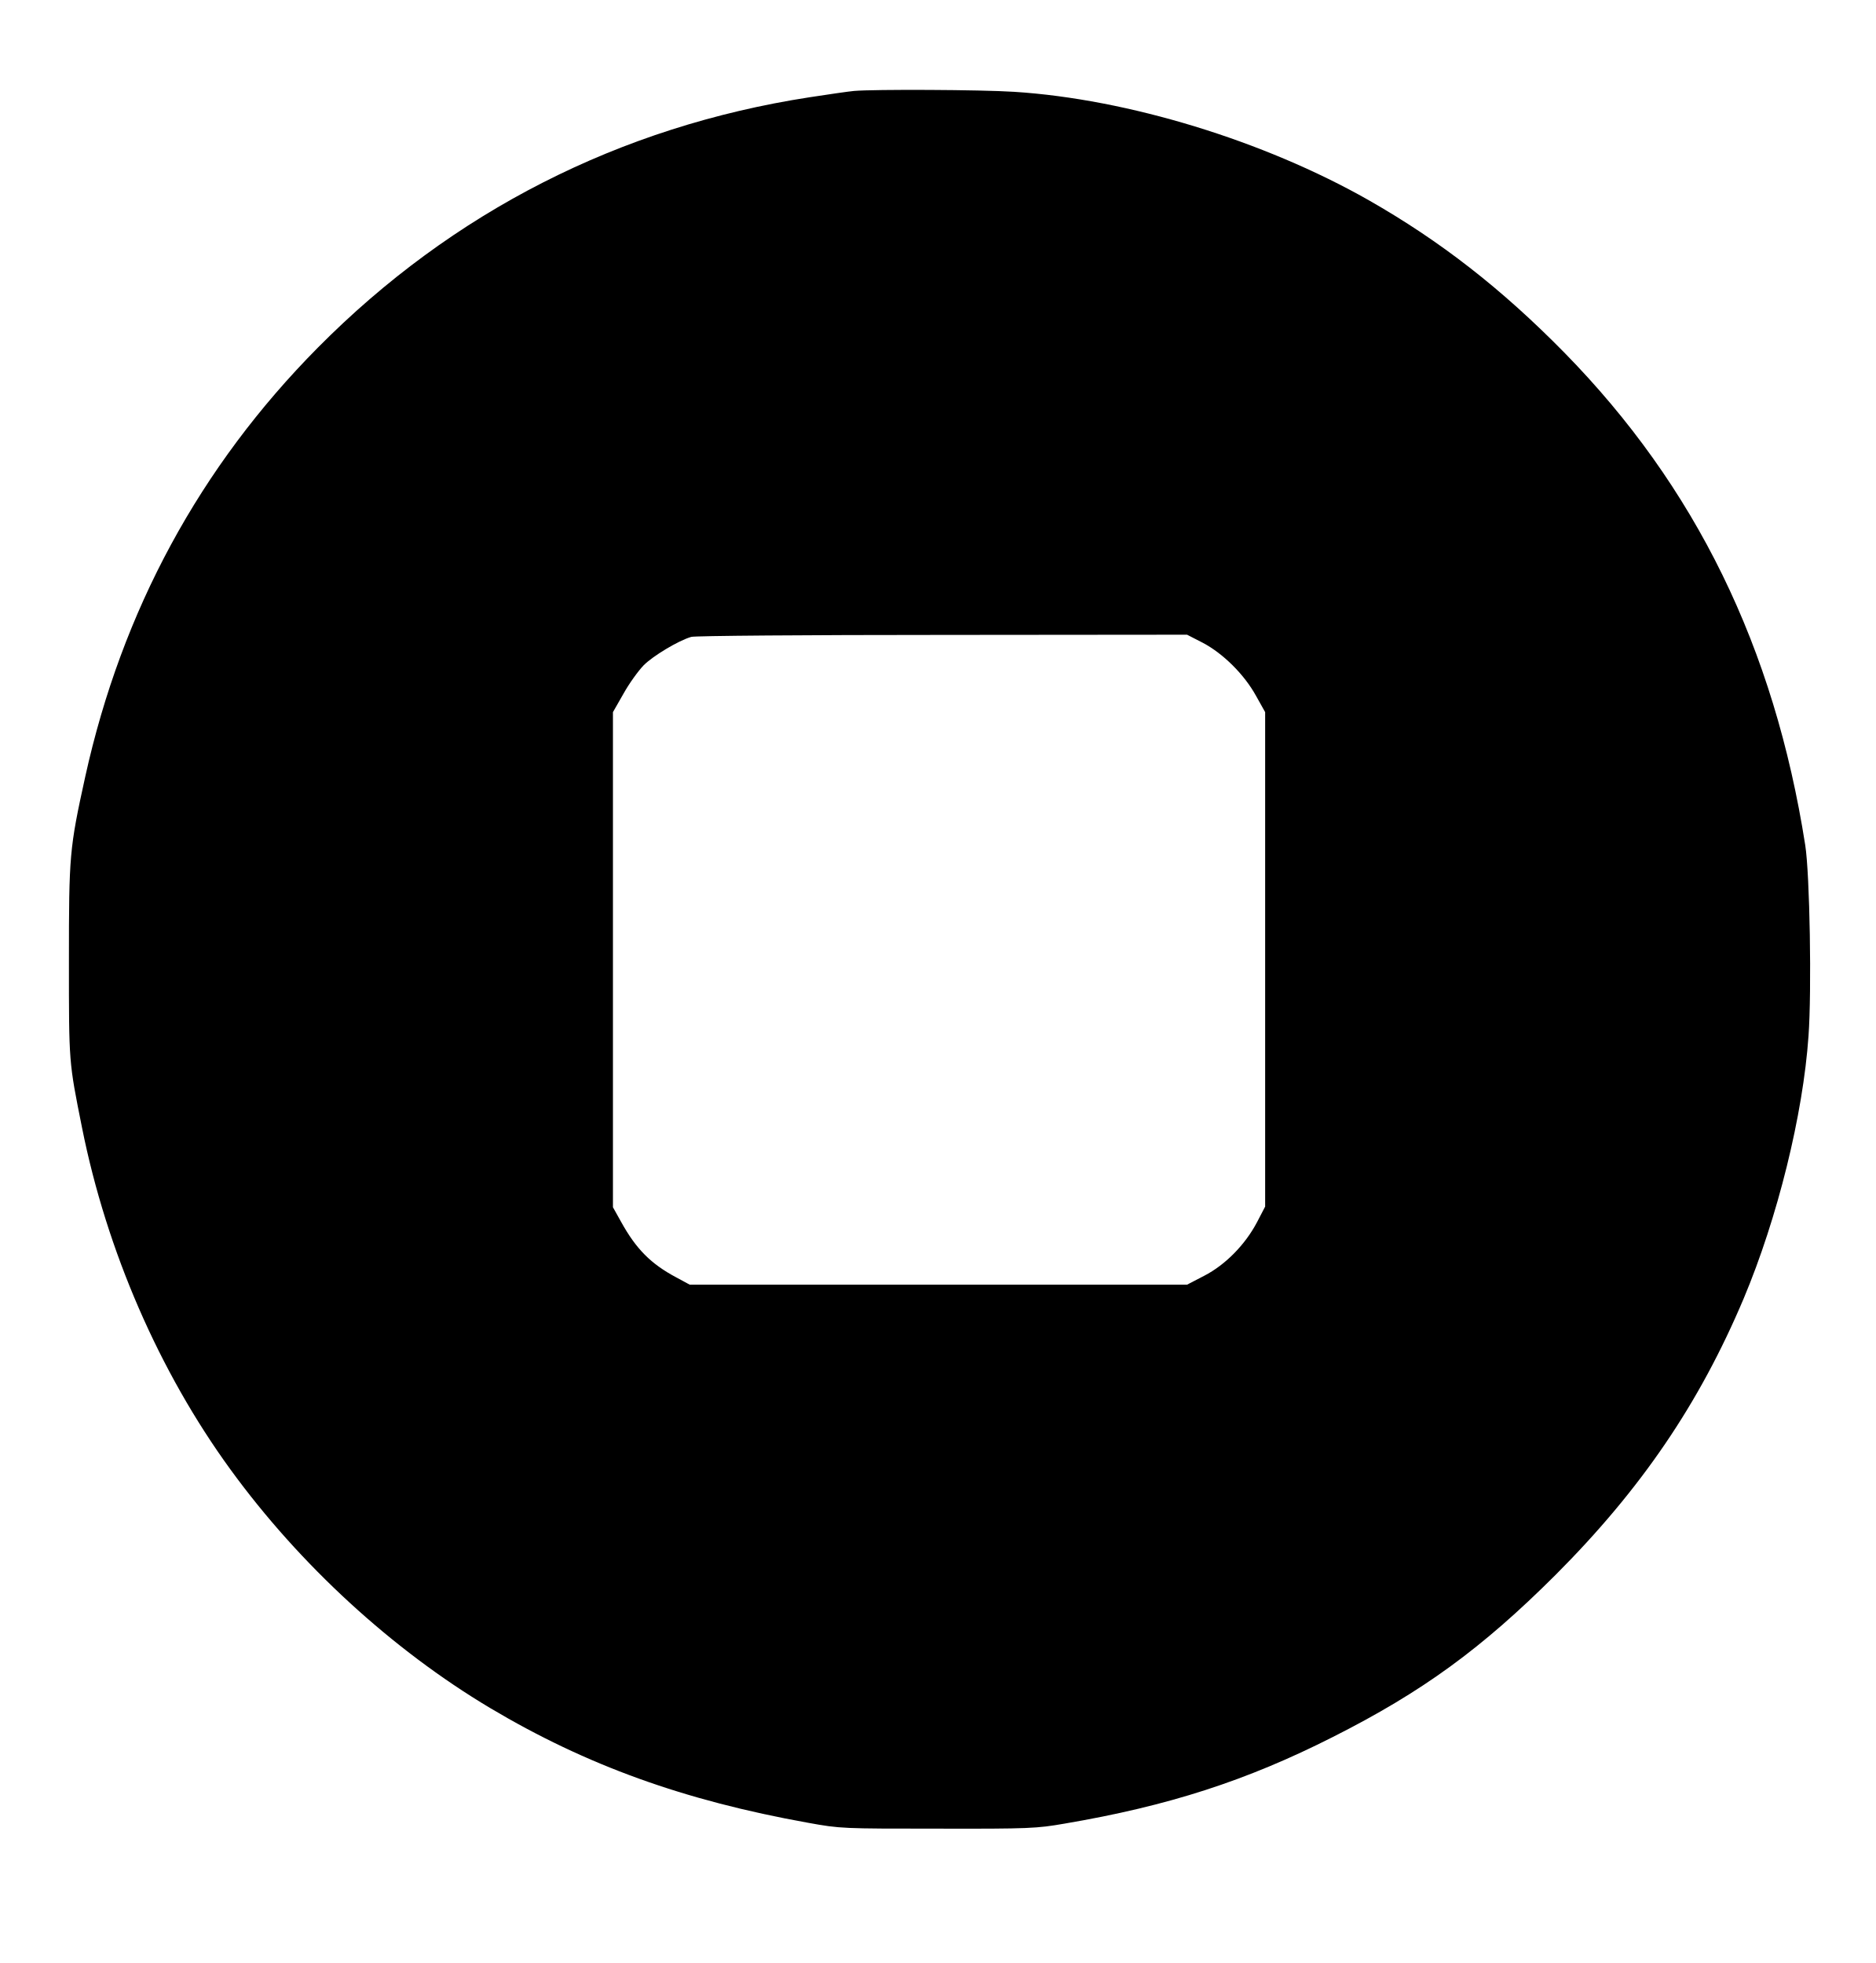
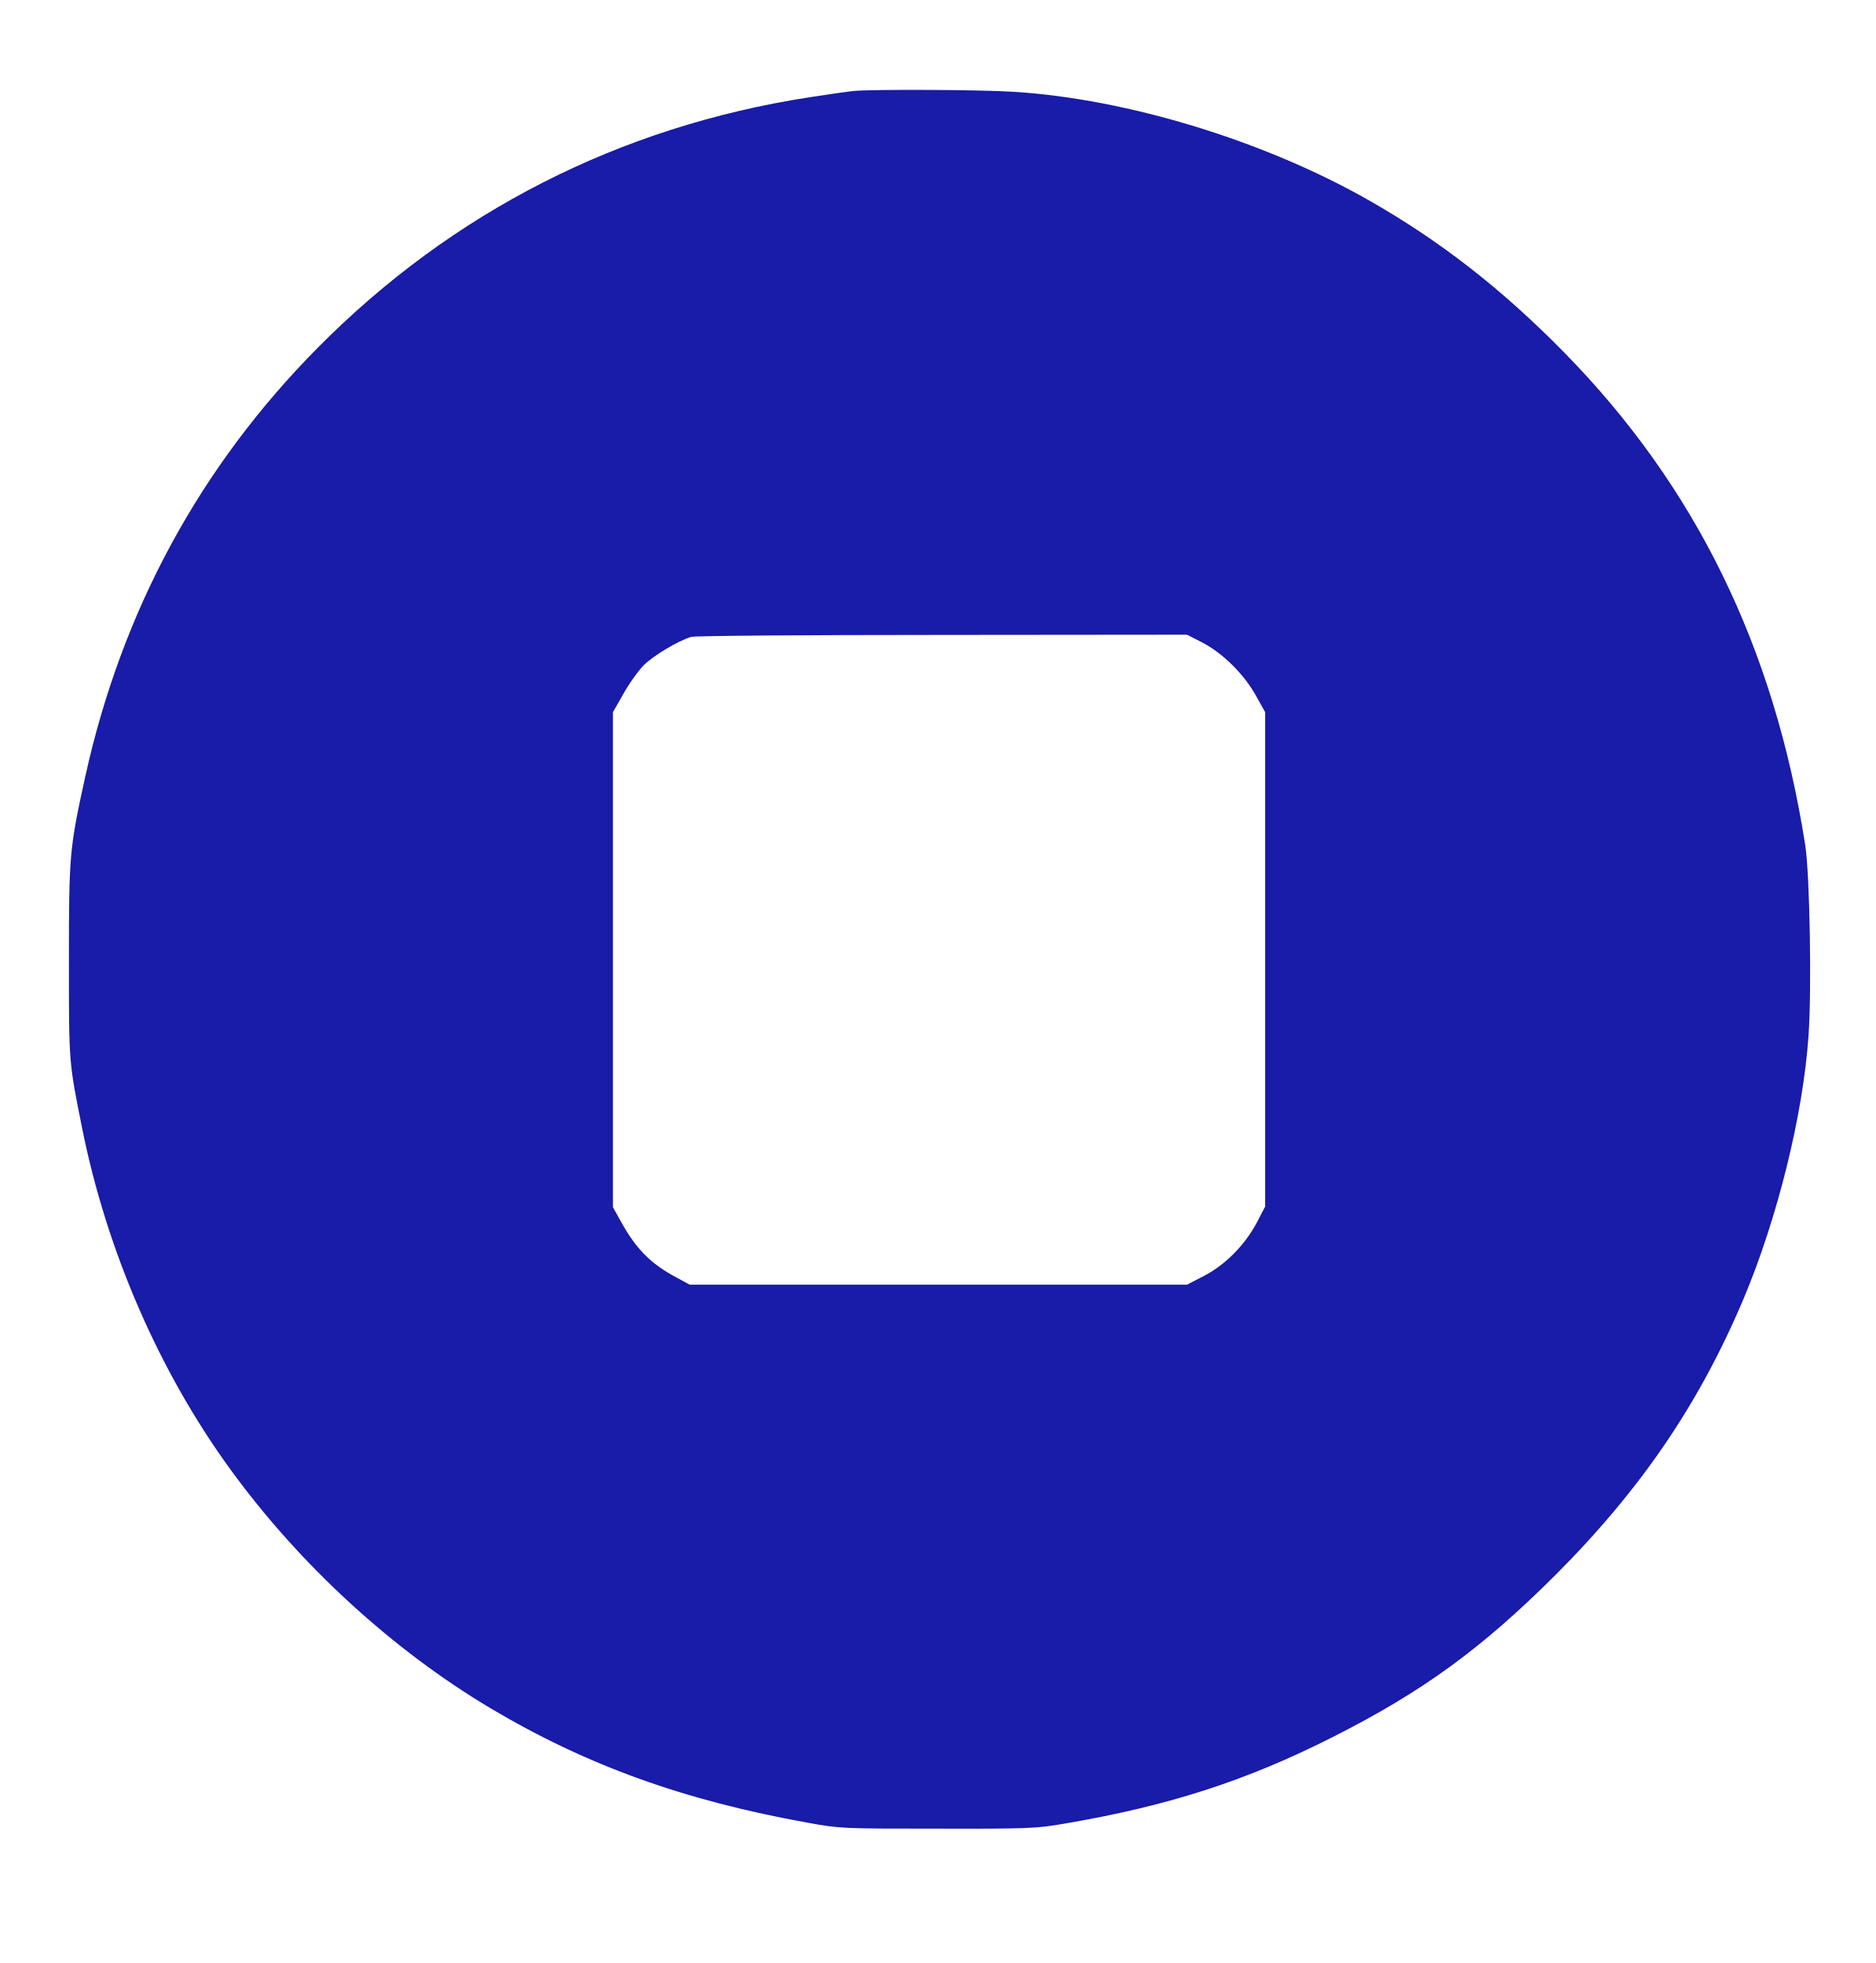
- <svg xmlns="http://www.w3.org/2000/svg" version="1.0" width="860pt" height="900pt" viewBox="0 0 860 900" preserveAspectRatio="xMidYMid meet">
-   <g transform="translate(0,900) scale(0.1,-0.1)" fill="#000000" stroke="none">
-     <path d="M3915 8583 c-22 -2 -114 -15 -204 -29 -869 -134 -1637 -525 -2254 -1148 -540 -545 -898 -1205 -1066 -1966 -73 -332 -75 -361 -75 -845 0 -471 -1 -460 60 -765 113 -565 354 -1119 681 -1568 318 -437 741 -825 1190 -1093 442 -263 889 -424 1457 -526 149 -27 157 -27 596 -27 420 -1 453 1 580 23 477 81 835 197 1230 397 412 208 683 406 1021 743 393 394 659 785 863 1268 155 369 272 842 297 1203 15 208 6 741 -15 875 -142 907 -502 1644 -1105 2259 -288 293 -568 511 -896 698 -480 273 -1106 464 -1625 497 -153 10 -644 12 -735 4z m1599 -2530 c93 -49 190 -145 244 -243 l42 -75 0 -1134 0 -1133 -37 -71 c-54 -103 -145 -196 -242 -246 l-79 -41 -1140 0 -1140 0 -61 33 c-117 62 -185 131 -253 254 l-38 68 0 1135 0 1135 48 84 c26 47 68 105 93 131 43 43 159 113 218 130 14 5 532 9 1150 9 l1123 1 72 -37z" />
+ <svg xmlns="http://www.w3.org/2000/svg" version="1.1" id="Layer_1" x="0px" y="0px" viewBox="0 0 860 900" style="enable-background:new 0 0 860 900;" xml:space="preserve">
+   <style type="text/css">
+ 	.st0{fill:#191BA9;}
+ </style>
+   <g transform="translate(0,900) scale(0.1,-0.1)">
+     <path class="st0" d="M3915,8583c-22-2-114-15-204-29c-869-134-1637-525-2254-1148C917,6861,559,6201,391,5440   c-73-332-75-361-75-845c0-471-1-460,60-765c113-565,354-1119,681-1568c318-437,741-825,1190-1093c442-263,889-424,1457-526   c149-27,157-27,596-27c420-1,453,1,580,23c477,81,835,197,1230,397c412,208,683,406,1021,743c393,394,659,785,863,1268   c155,369,272,842,297,1203c15,208,6,741-15,875c-142,907-502,1644-1105,2259c-288,293-568,511-896,698c-480,273-1106,464-1625,497   C4497,8589,4006,8591,3915,8583z M5514,6053c93-49,190-145,244-243l42-75V4601V3468l-37-71c-54-103-145-196-242-246l-79-41H4302   H3162l-61,33c-117,62-185,131-253,254l-38,68v1135v1135l48,84c26,47,68,105,93,131c43,43,159,113,218,130c14,5,532,9,1150,9l1123,1   L5514,6053z" />
  </g>
</svg>
